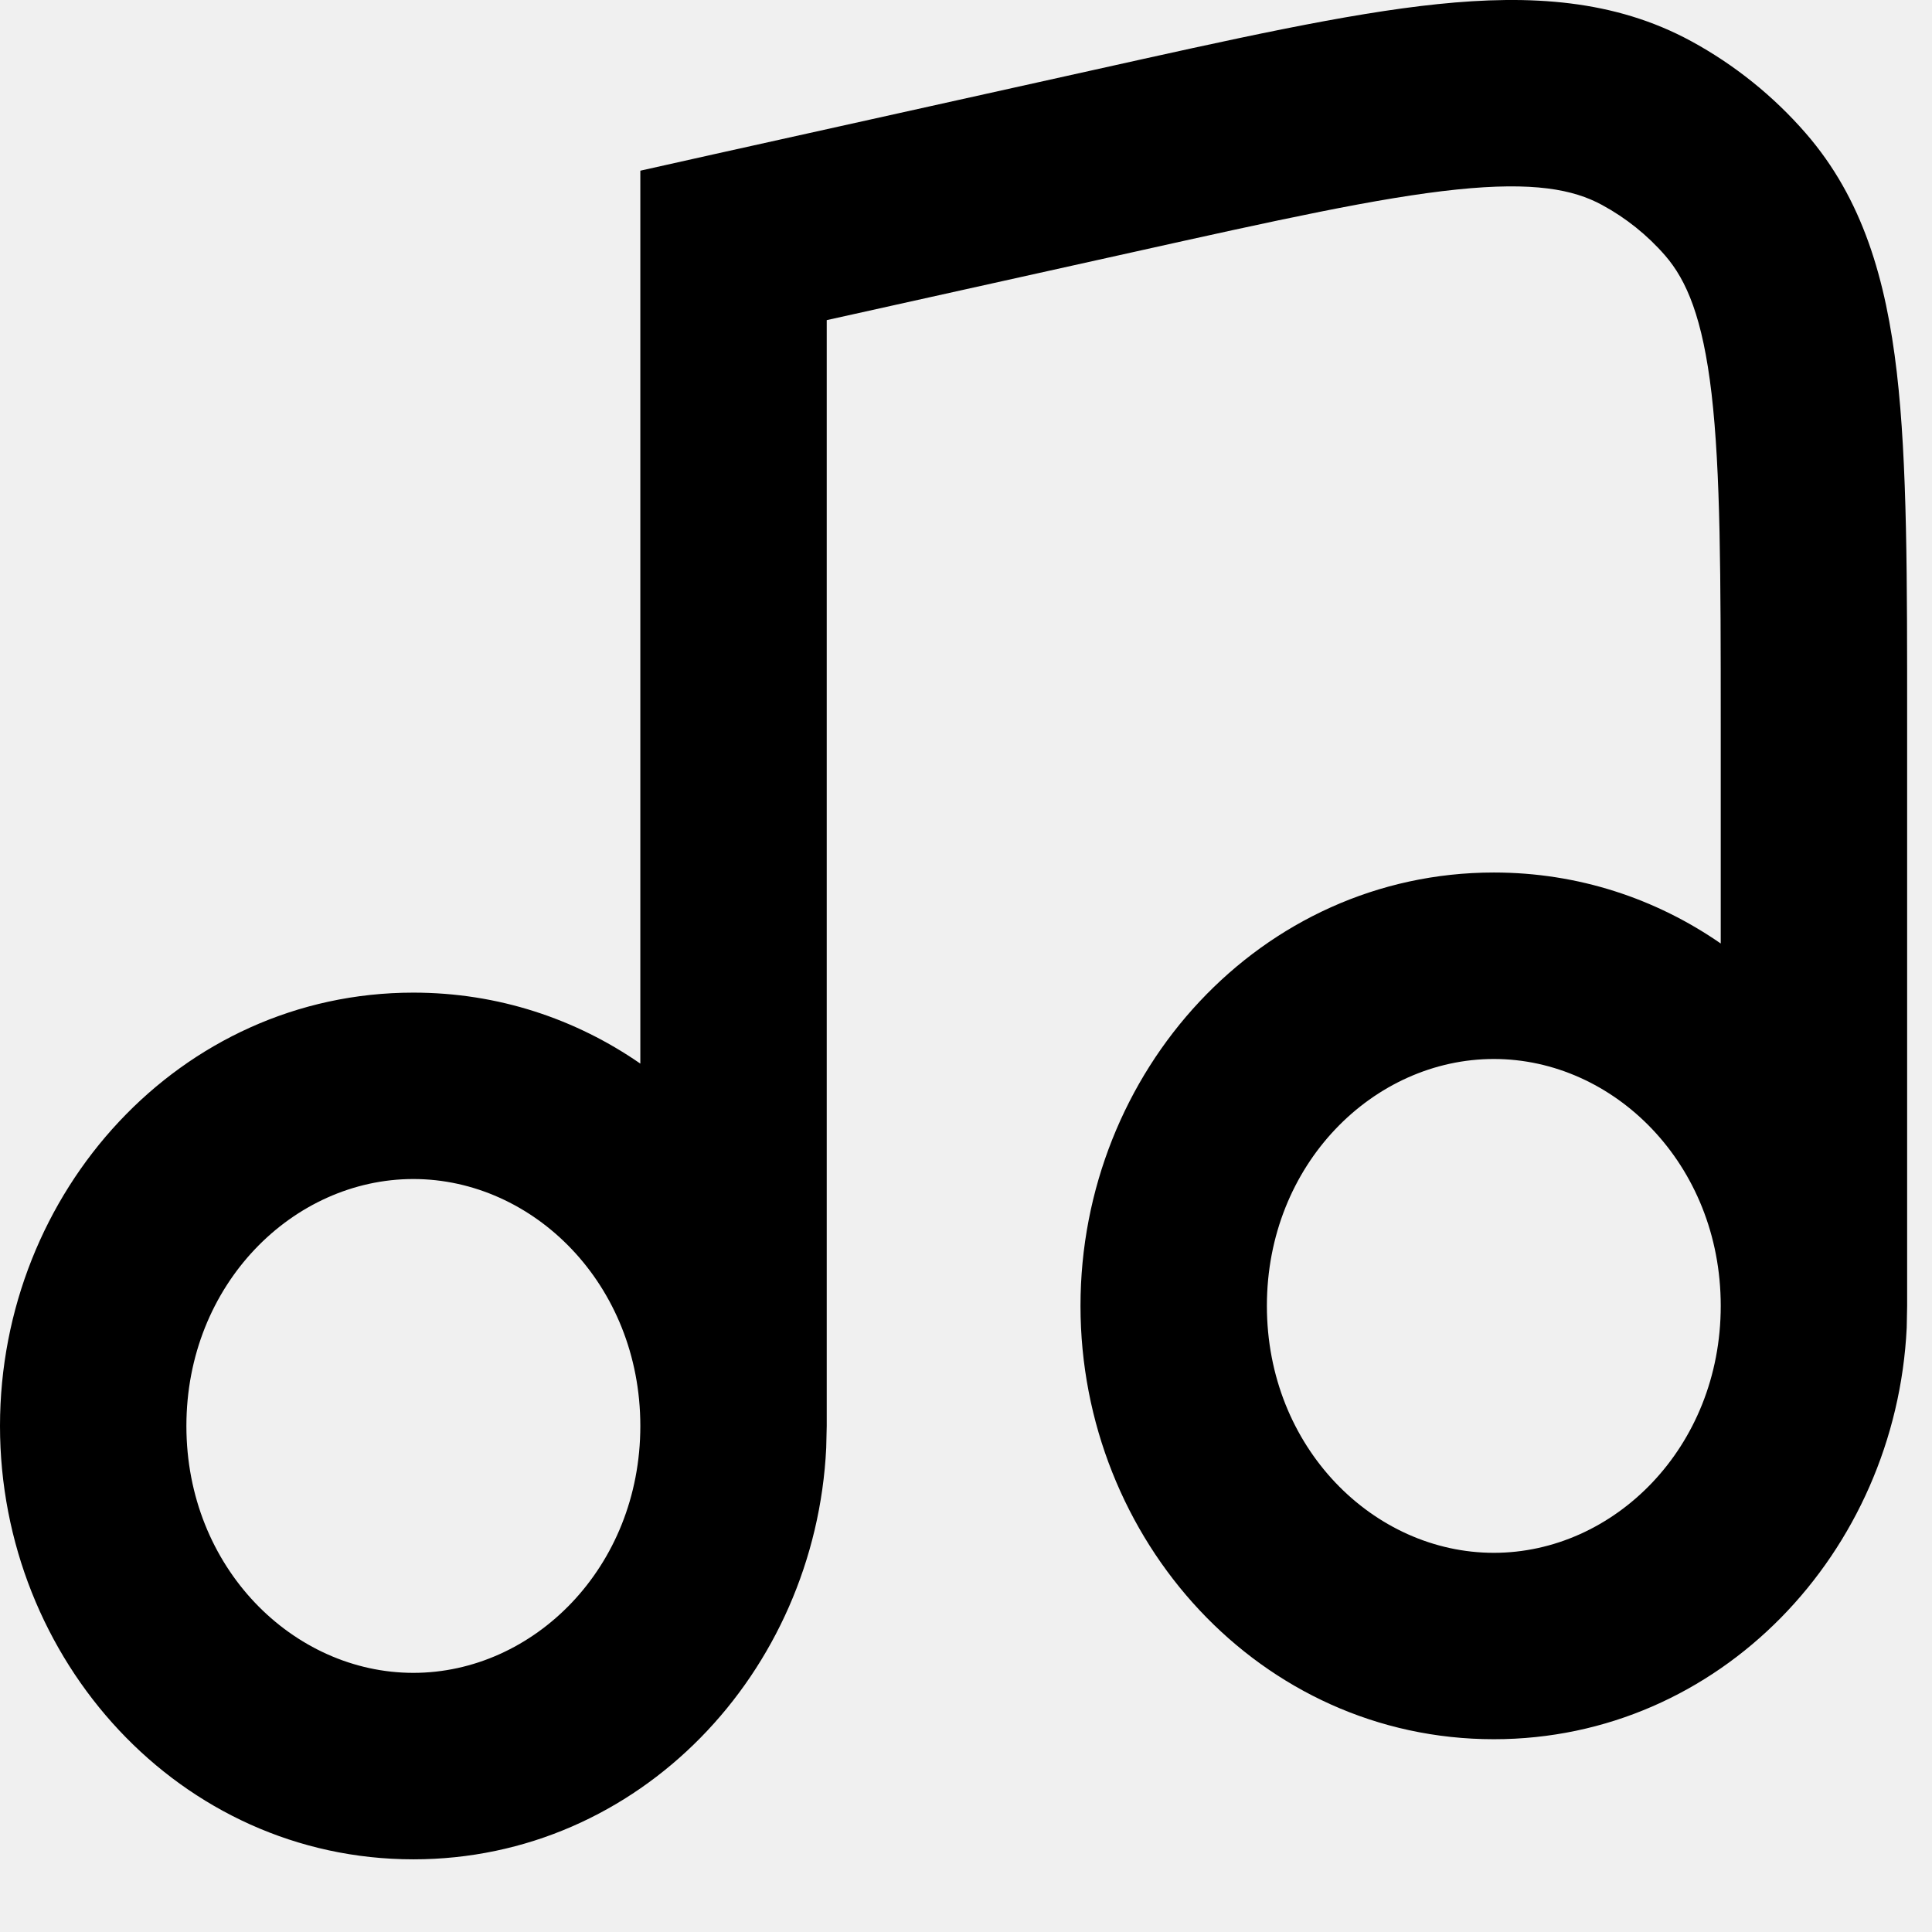
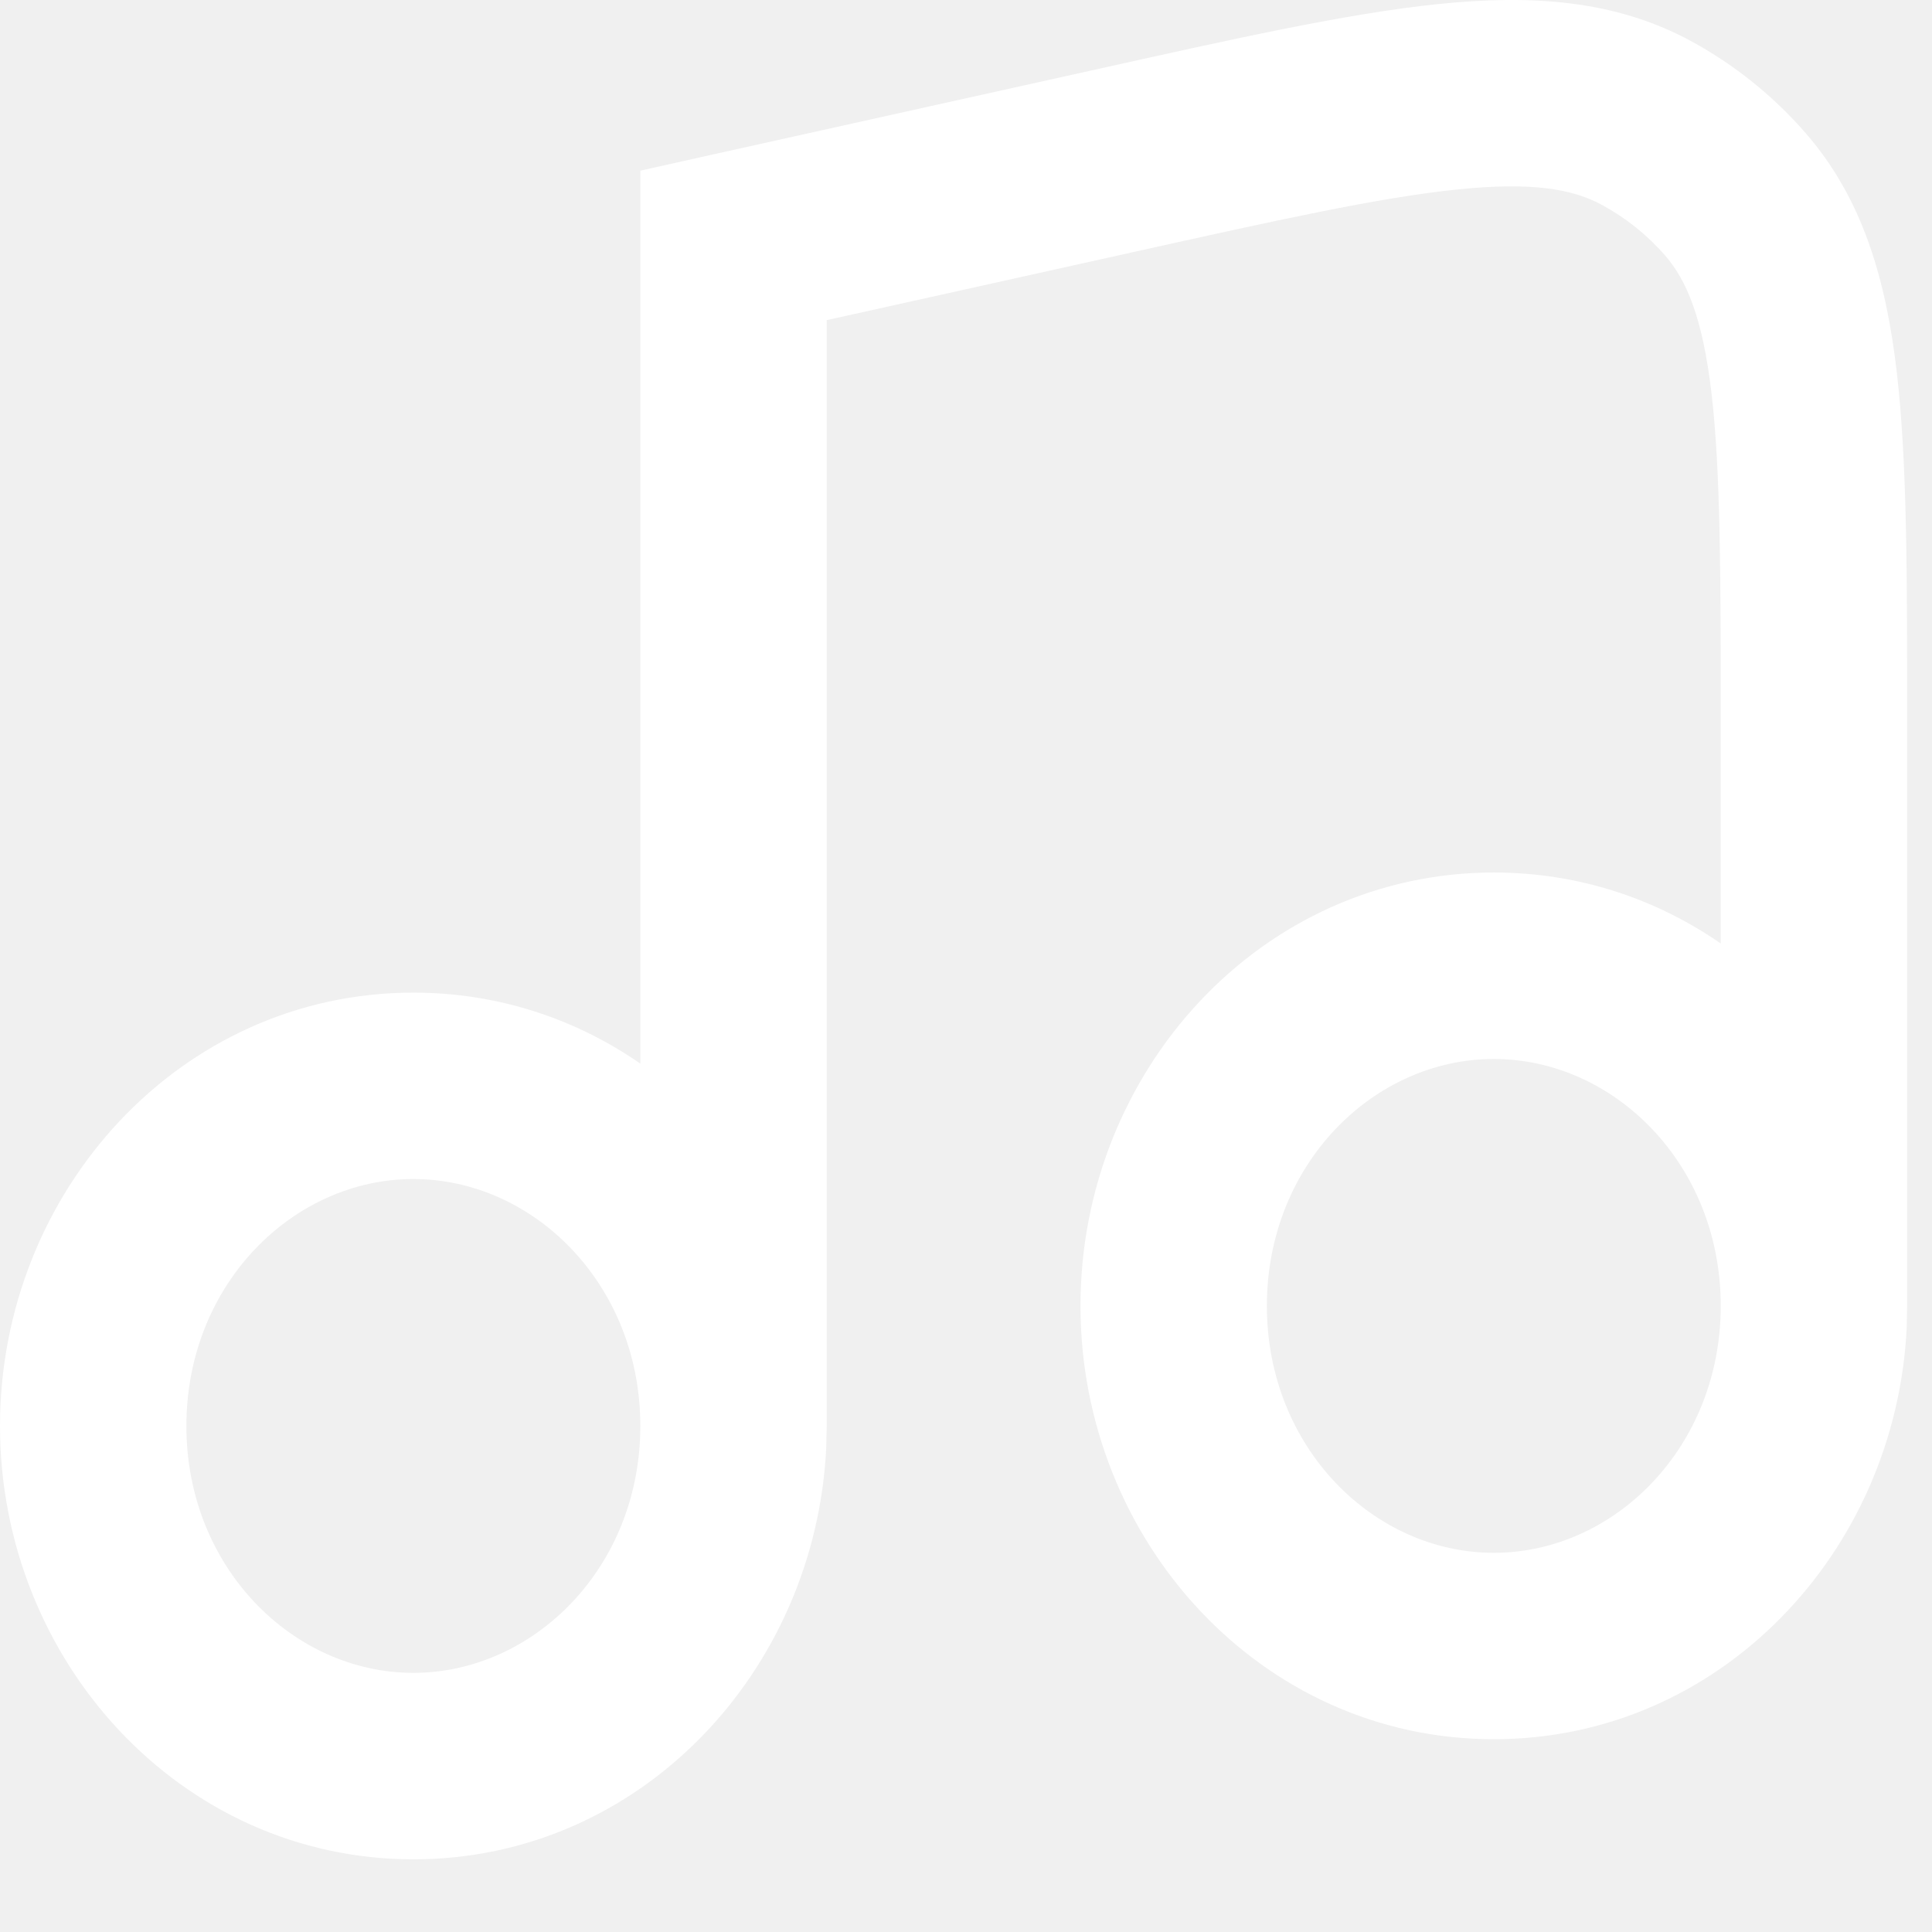
<svg xmlns="http://www.w3.org/2000/svg" width="23" height="23" viewBox="0 0 23 23" fill="none">
-   <path d="M17.116 0.049C18.219 -0.065 19.22 -0.005 20.131 0.489C20.648 0.77 21.111 1.142 21.497 1.586C22.177 2.368 22.453 3.332 22.581 4.433C22.707 5.518 22.704 6.901 22.704 8.616V15.546L22.699 15.806C22.57 18.477 20.477 20.705 17.784 20.705C15.004 20.705 12.863 18.331 12.863 15.546C12.863 12.762 15.004 10.388 17.784 10.387C18.792 10.387 19.716 10.7 20.485 11.232V8.616C20.485 6.847 20.483 5.615 20.376 4.689C20.27 3.781 20.078 3.336 19.823 3.042C19.611 2.798 19.356 2.594 19.072 2.44C18.73 2.254 18.254 2.162 17.344 2.256C16.416 2.352 15.214 2.618 13.487 3.002L9.842 3.811V16.976L9.836 17.236C9.707 19.907 7.614 22.135 4.921 22.135C2.141 22.134 0 19.76 0 16.976C1.10958e-05 14.191 2.141 11.817 4.921 11.817C5.93 11.817 6.854 12.13 7.623 12.662V2.032L8.491 1.838L13.006 0.836C14.68 0.464 16.03 0.161 17.116 0.049ZM4.921 14.036C3.491 14.036 2.219 15.288 2.219 16.976C2.219 18.663 3.491 19.915 4.921 19.915C6.35 19.915 7.623 18.663 7.623 16.976C7.623 15.288 6.35 14.036 4.921 14.036ZM17.784 12.607C16.354 12.607 15.082 13.858 15.082 15.546C15.082 17.234 16.354 18.486 17.784 18.486C19.213 18.486 20.485 17.234 20.485 15.546C20.485 13.858 19.213 12.607 17.784 12.607Z" fill="currentColor" />
+   <path d="M17.116 0.049C18.219 -0.065 19.22 -0.005 20.131 0.489C20.648 0.77 21.111 1.142 21.497 1.586C22.177 2.368 22.453 3.332 22.581 4.433C22.707 5.518 22.704 6.901 22.704 8.616V15.546L22.699 15.806C22.57 18.477 20.477 20.705 17.784 20.705C15.004 20.705 12.863 18.331 12.863 15.546C12.863 12.762 15.004 10.388 17.784 10.387C18.792 10.387 19.716 10.7 20.485 11.232V8.616C20.485 6.847 20.483 5.615 20.376 4.689C20.27 3.781 20.078 3.336 19.823 3.042C19.611 2.798 19.356 2.594 19.072 2.44C18.73 2.254 18.254 2.162 17.344 2.256C16.416 2.352 15.214 2.618 13.487 3.002L9.842 3.811V16.976L9.836 17.236C9.707 19.907 7.614 22.135 4.921 22.135C2.141 22.134 0 19.76 0 16.976C1.10958e-05 14.191 2.141 11.817 4.921 11.817C5.93 11.817 6.854 12.13 7.623 12.662V2.032L8.491 1.838L13.006 0.836C14.68 0.464 16.03 0.161 17.116 0.049ZM4.921 14.036C3.491 14.036 2.219 15.288 2.219 16.976C2.219 18.663 3.491 19.915 4.921 19.915C6.35 19.915 7.623 18.663 7.623 16.976C7.623 15.288 6.35 14.036 4.921 14.036ZM17.784 12.607C16.354 12.607 15.082 13.858 15.082 15.546C15.082 17.234 16.354 18.486 17.784 18.486C19.213 18.486 20.485 17.234 20.485 15.546C20.485 13.858 19.213 12.607 17.784 12.607Z" fill="white" />
</svg>
